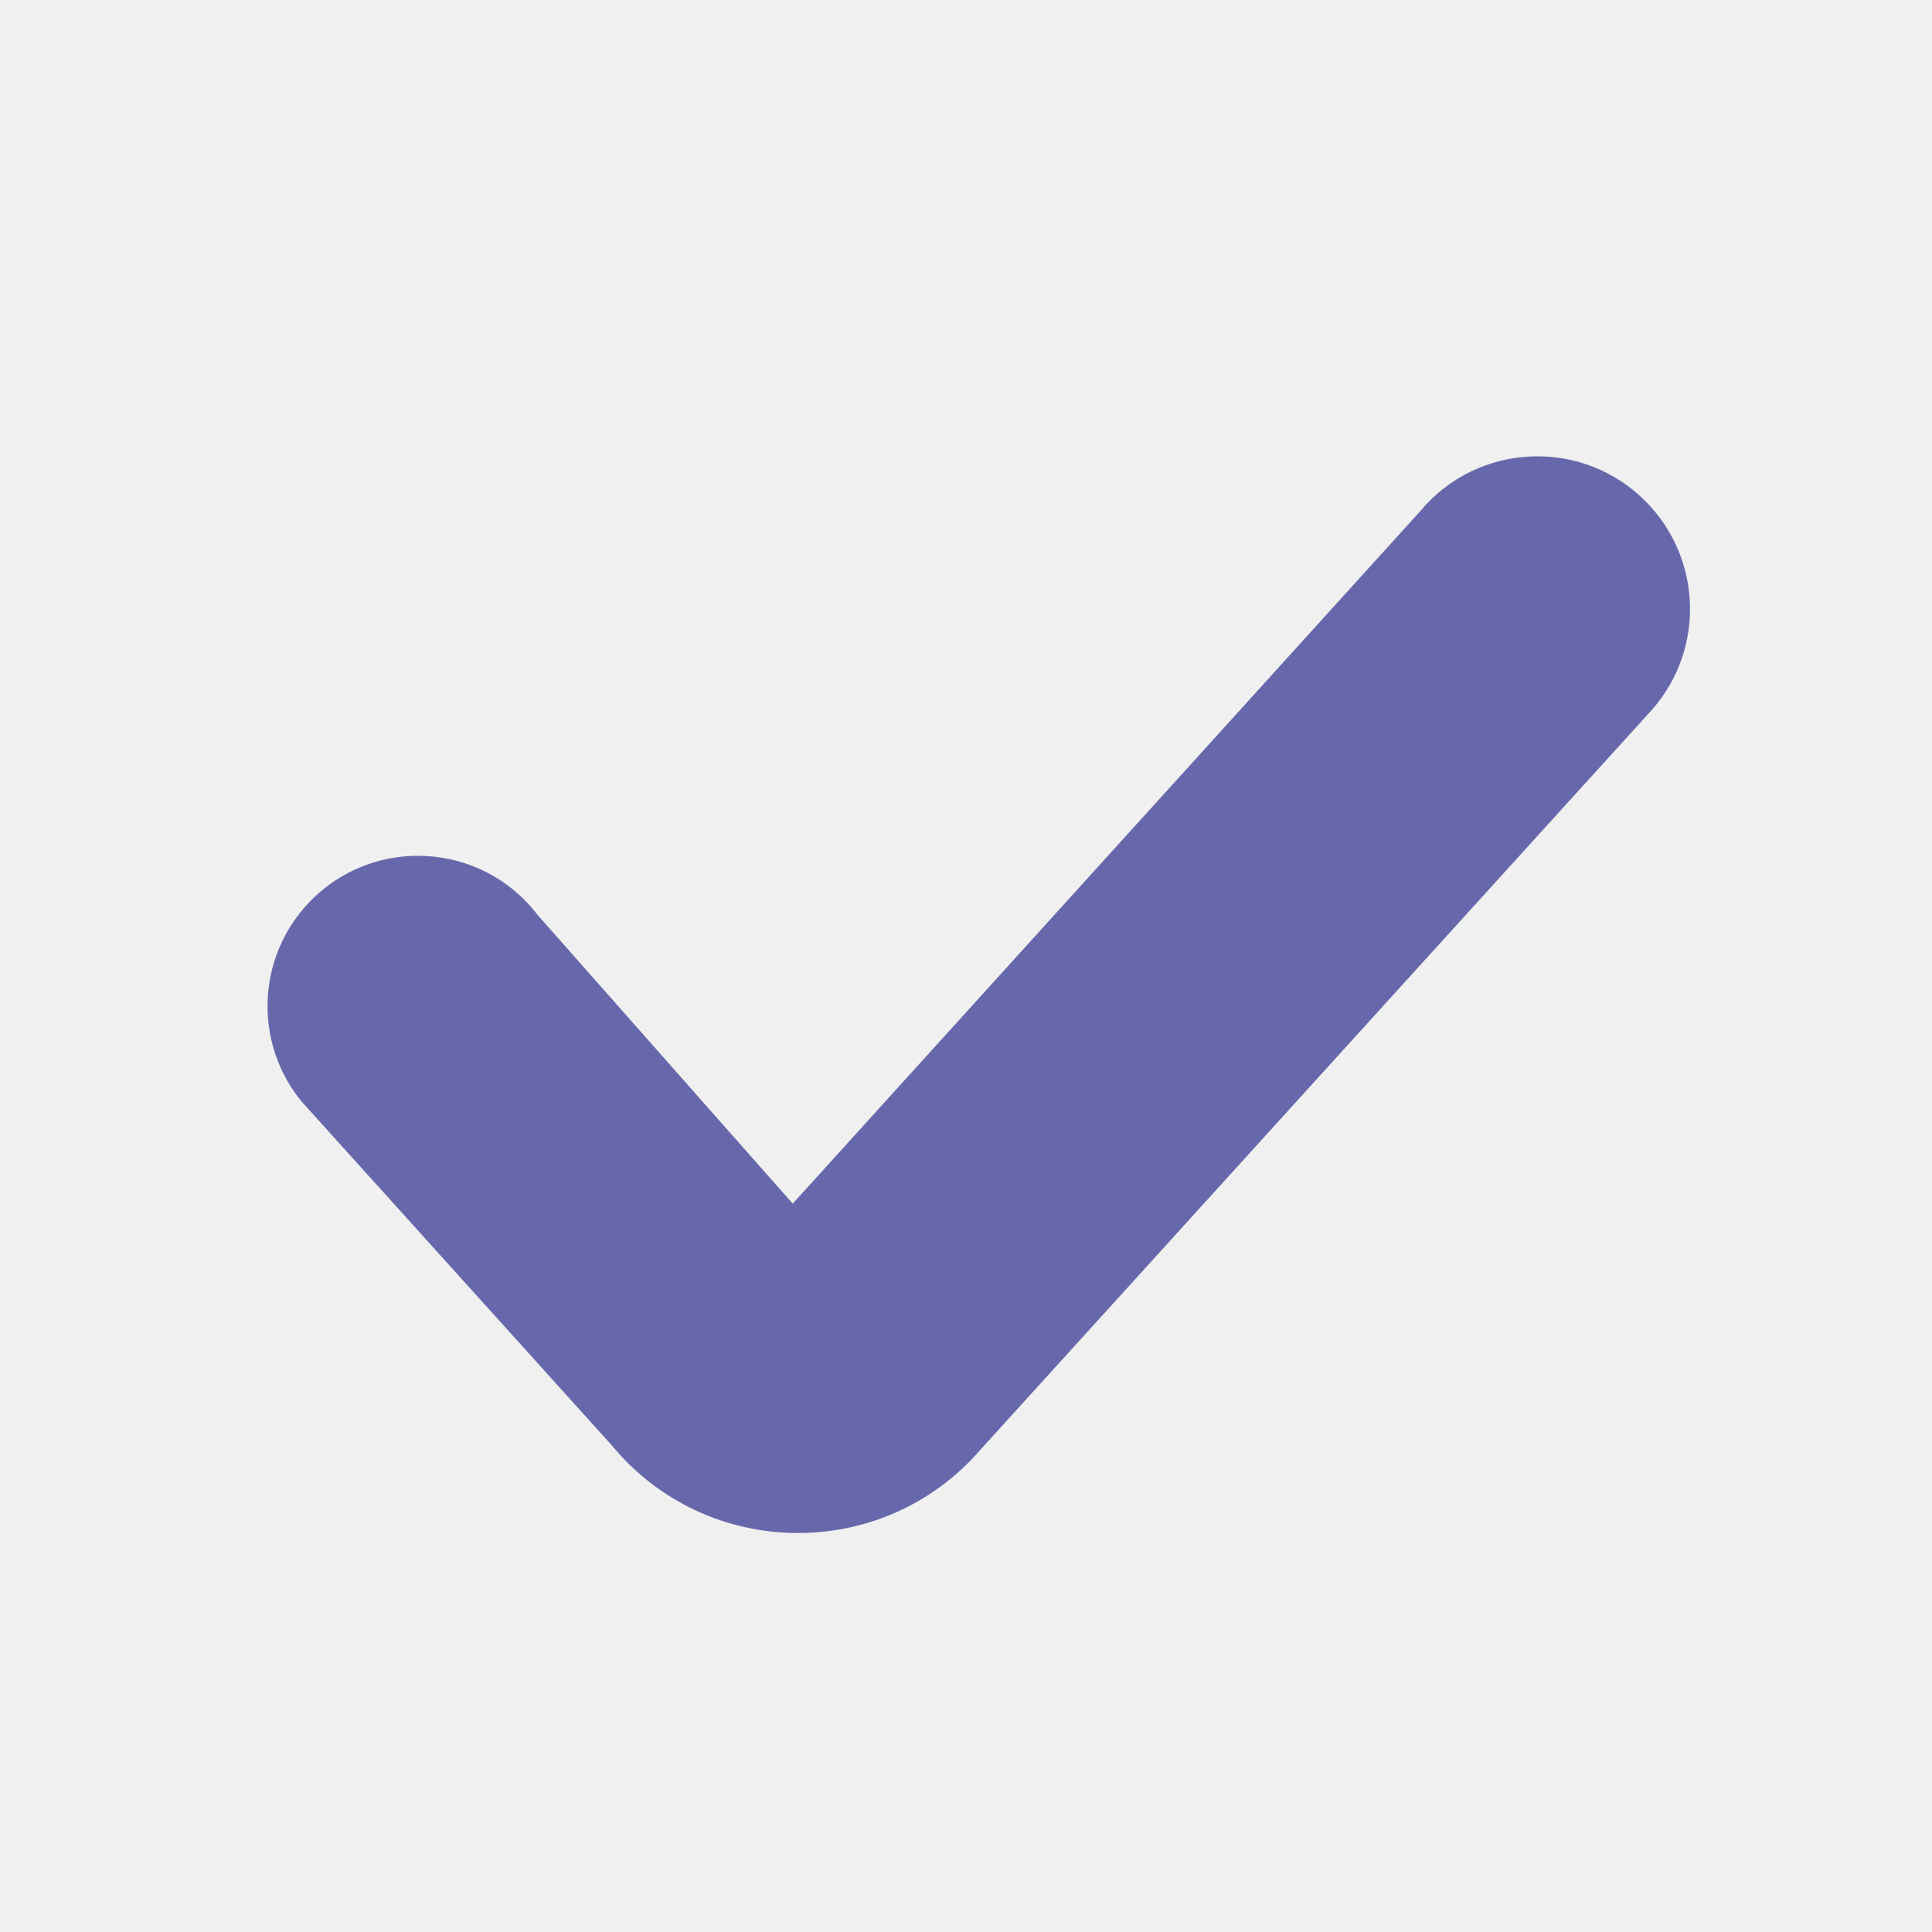
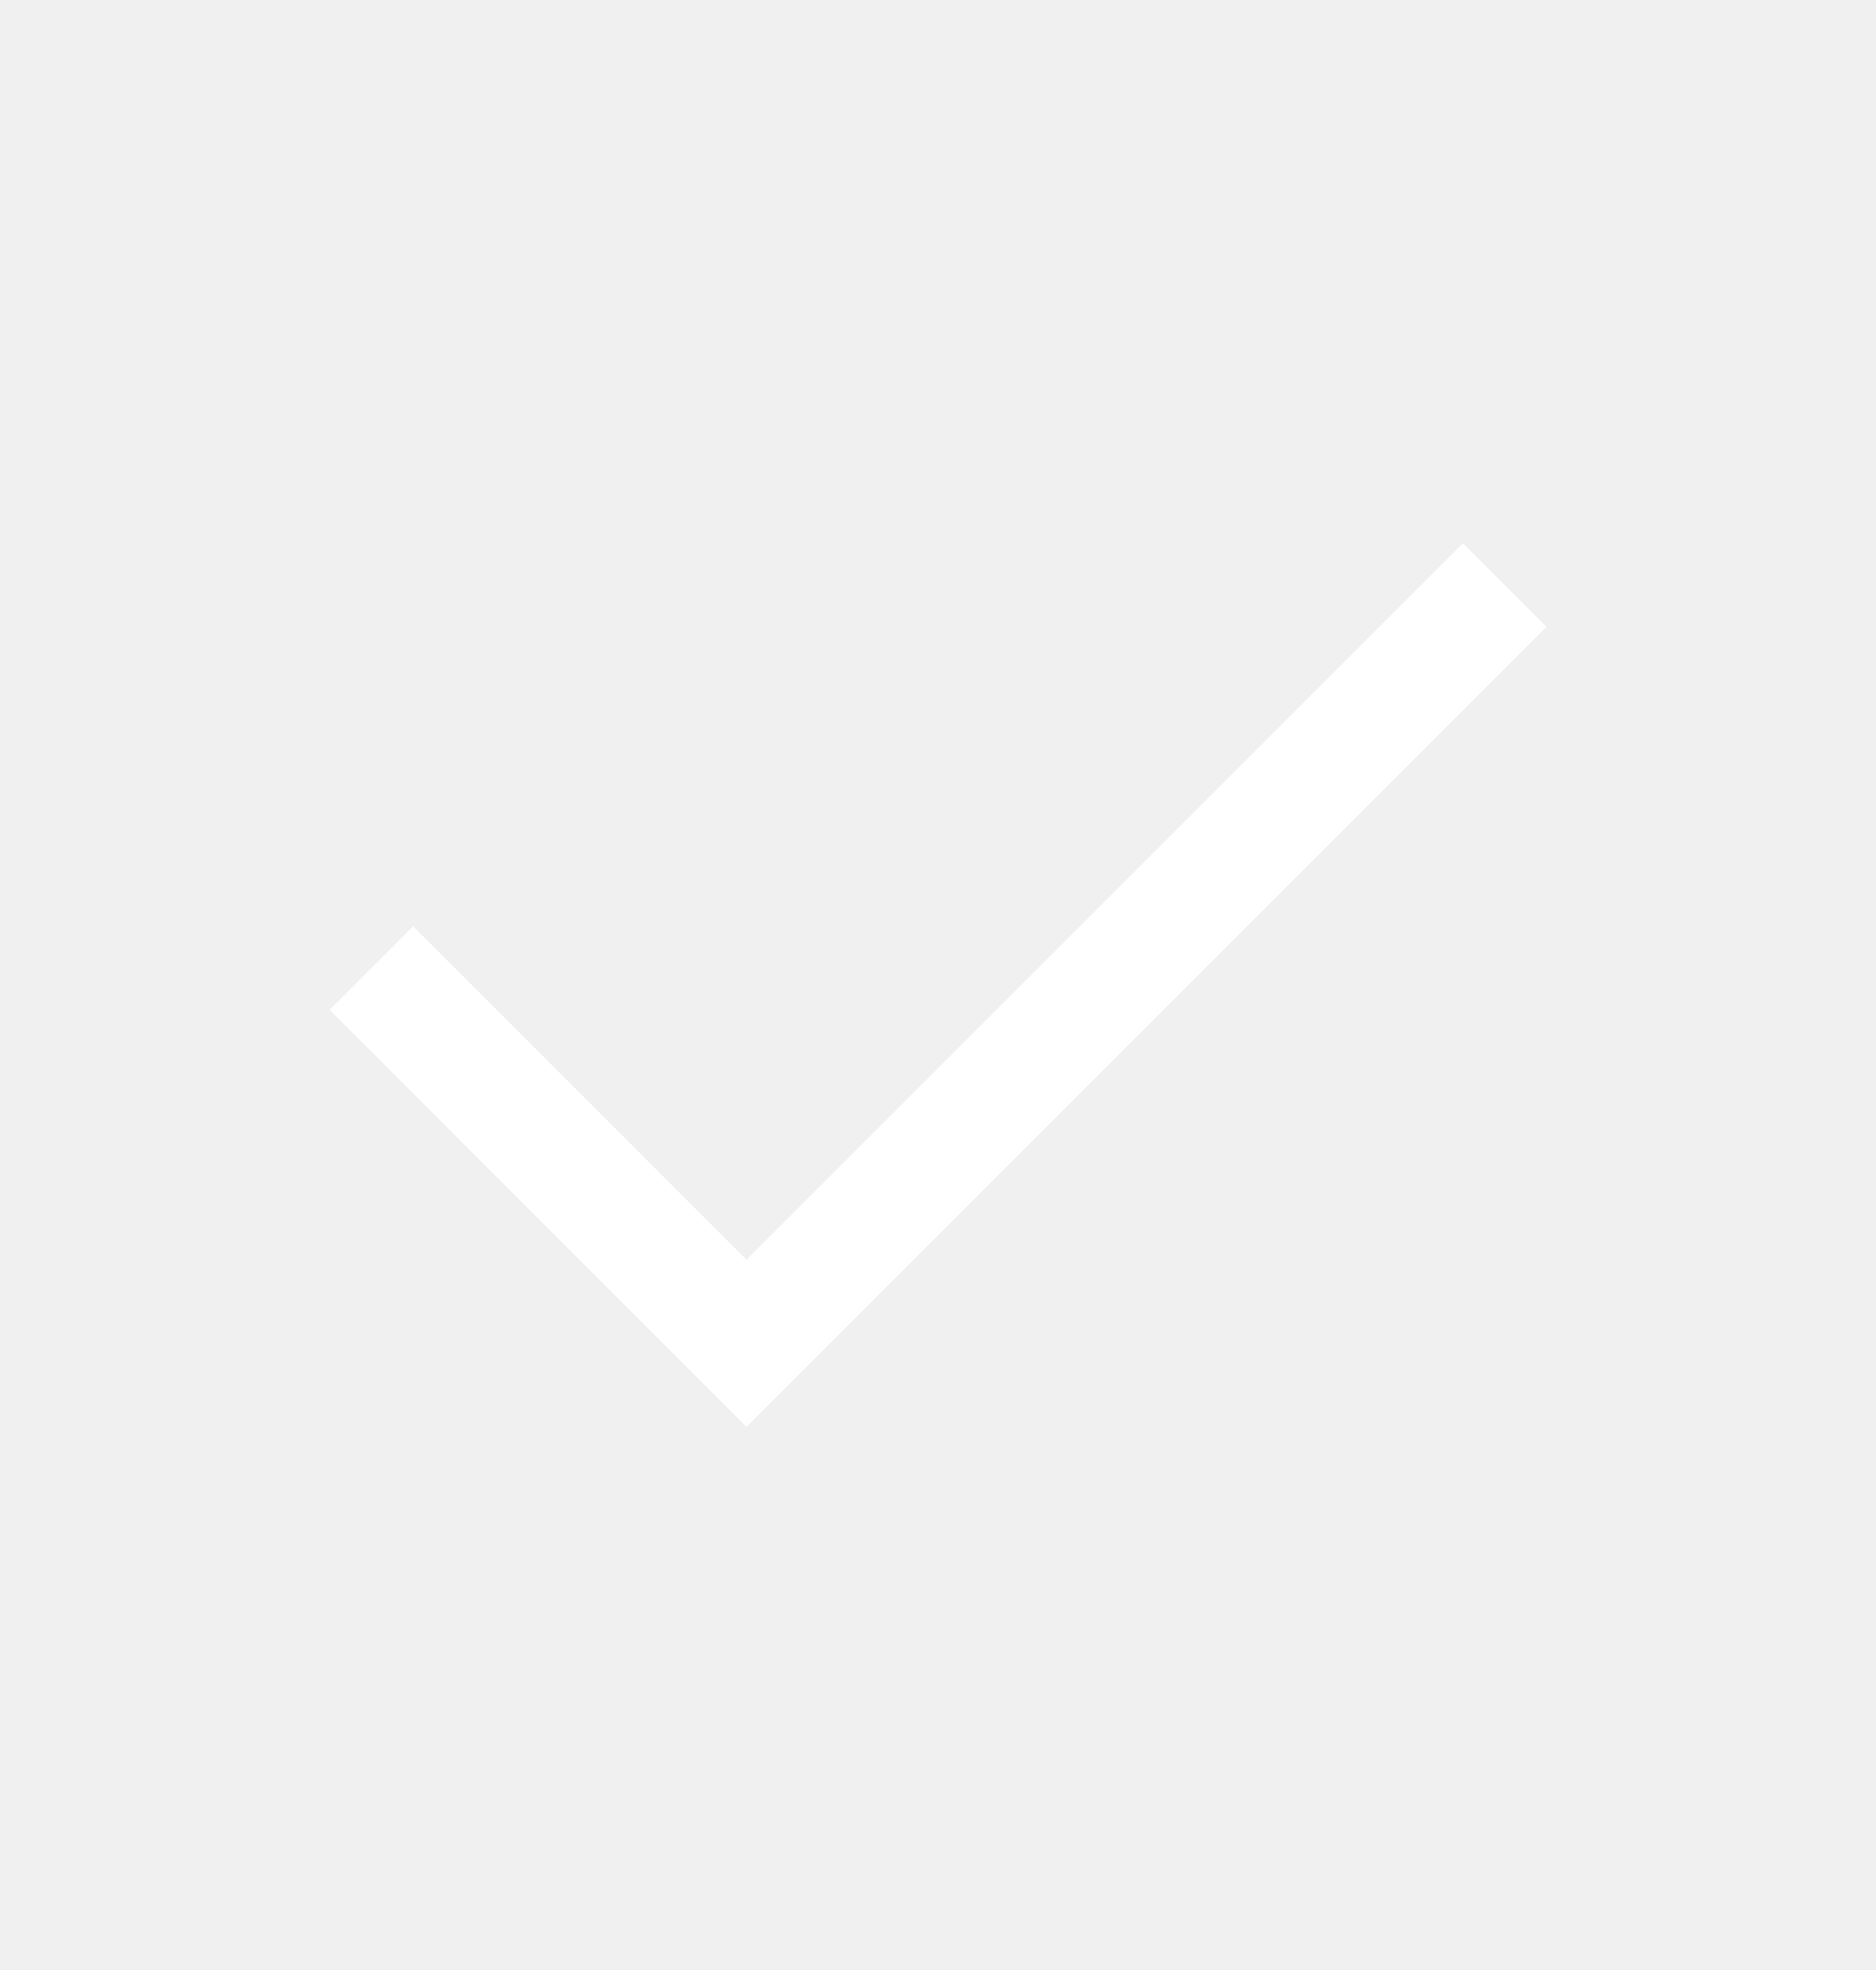
- <svg xmlns="http://www.w3.org/2000/svg" width="16" height="16" viewBox="0 0 16 16" fill="none">
-   <path fill-rule="evenodd" clip-rule="evenodd" d="M13.641 4.165C14.095 4.635 14.116 5.373 13.69 5.868L8.125 12C7.316 12.941 5.854 12.925 5.065 11.968L2.5 9.125C2.097 8.637 2.125 7.923 2.565 7.468C3.095 6.919 3.989 6.971 4.452 7.577L6.565 9.968L11.761 4.234C12.242 3.656 13.119 3.624 13.641 4.165Z" fill="#6768AB" />
+ <svg xmlns="http://www.w3.org/2000/svg" width="20" height="21" viewBox="0 0 20 21" fill="none">
+   <mask id="mask0_486_9681" style="mask-type:alpha" maskUnits="userSpaceOnUse" x="0" y="0" width="20" height="21">
+     <rect y="0.5" width="20" height="20" fill="#D9D9D9" />
+   </mask>
+   <g mask="url(#mask0_486_9681)">
+     <path d="M7.959 15.211L3.514 10.765L4.405 9.874L7.959 13.429L15.597 5.791L16.488 6.682L7.959 15.211Z" fill="white" />
+   </g>
</svg>
